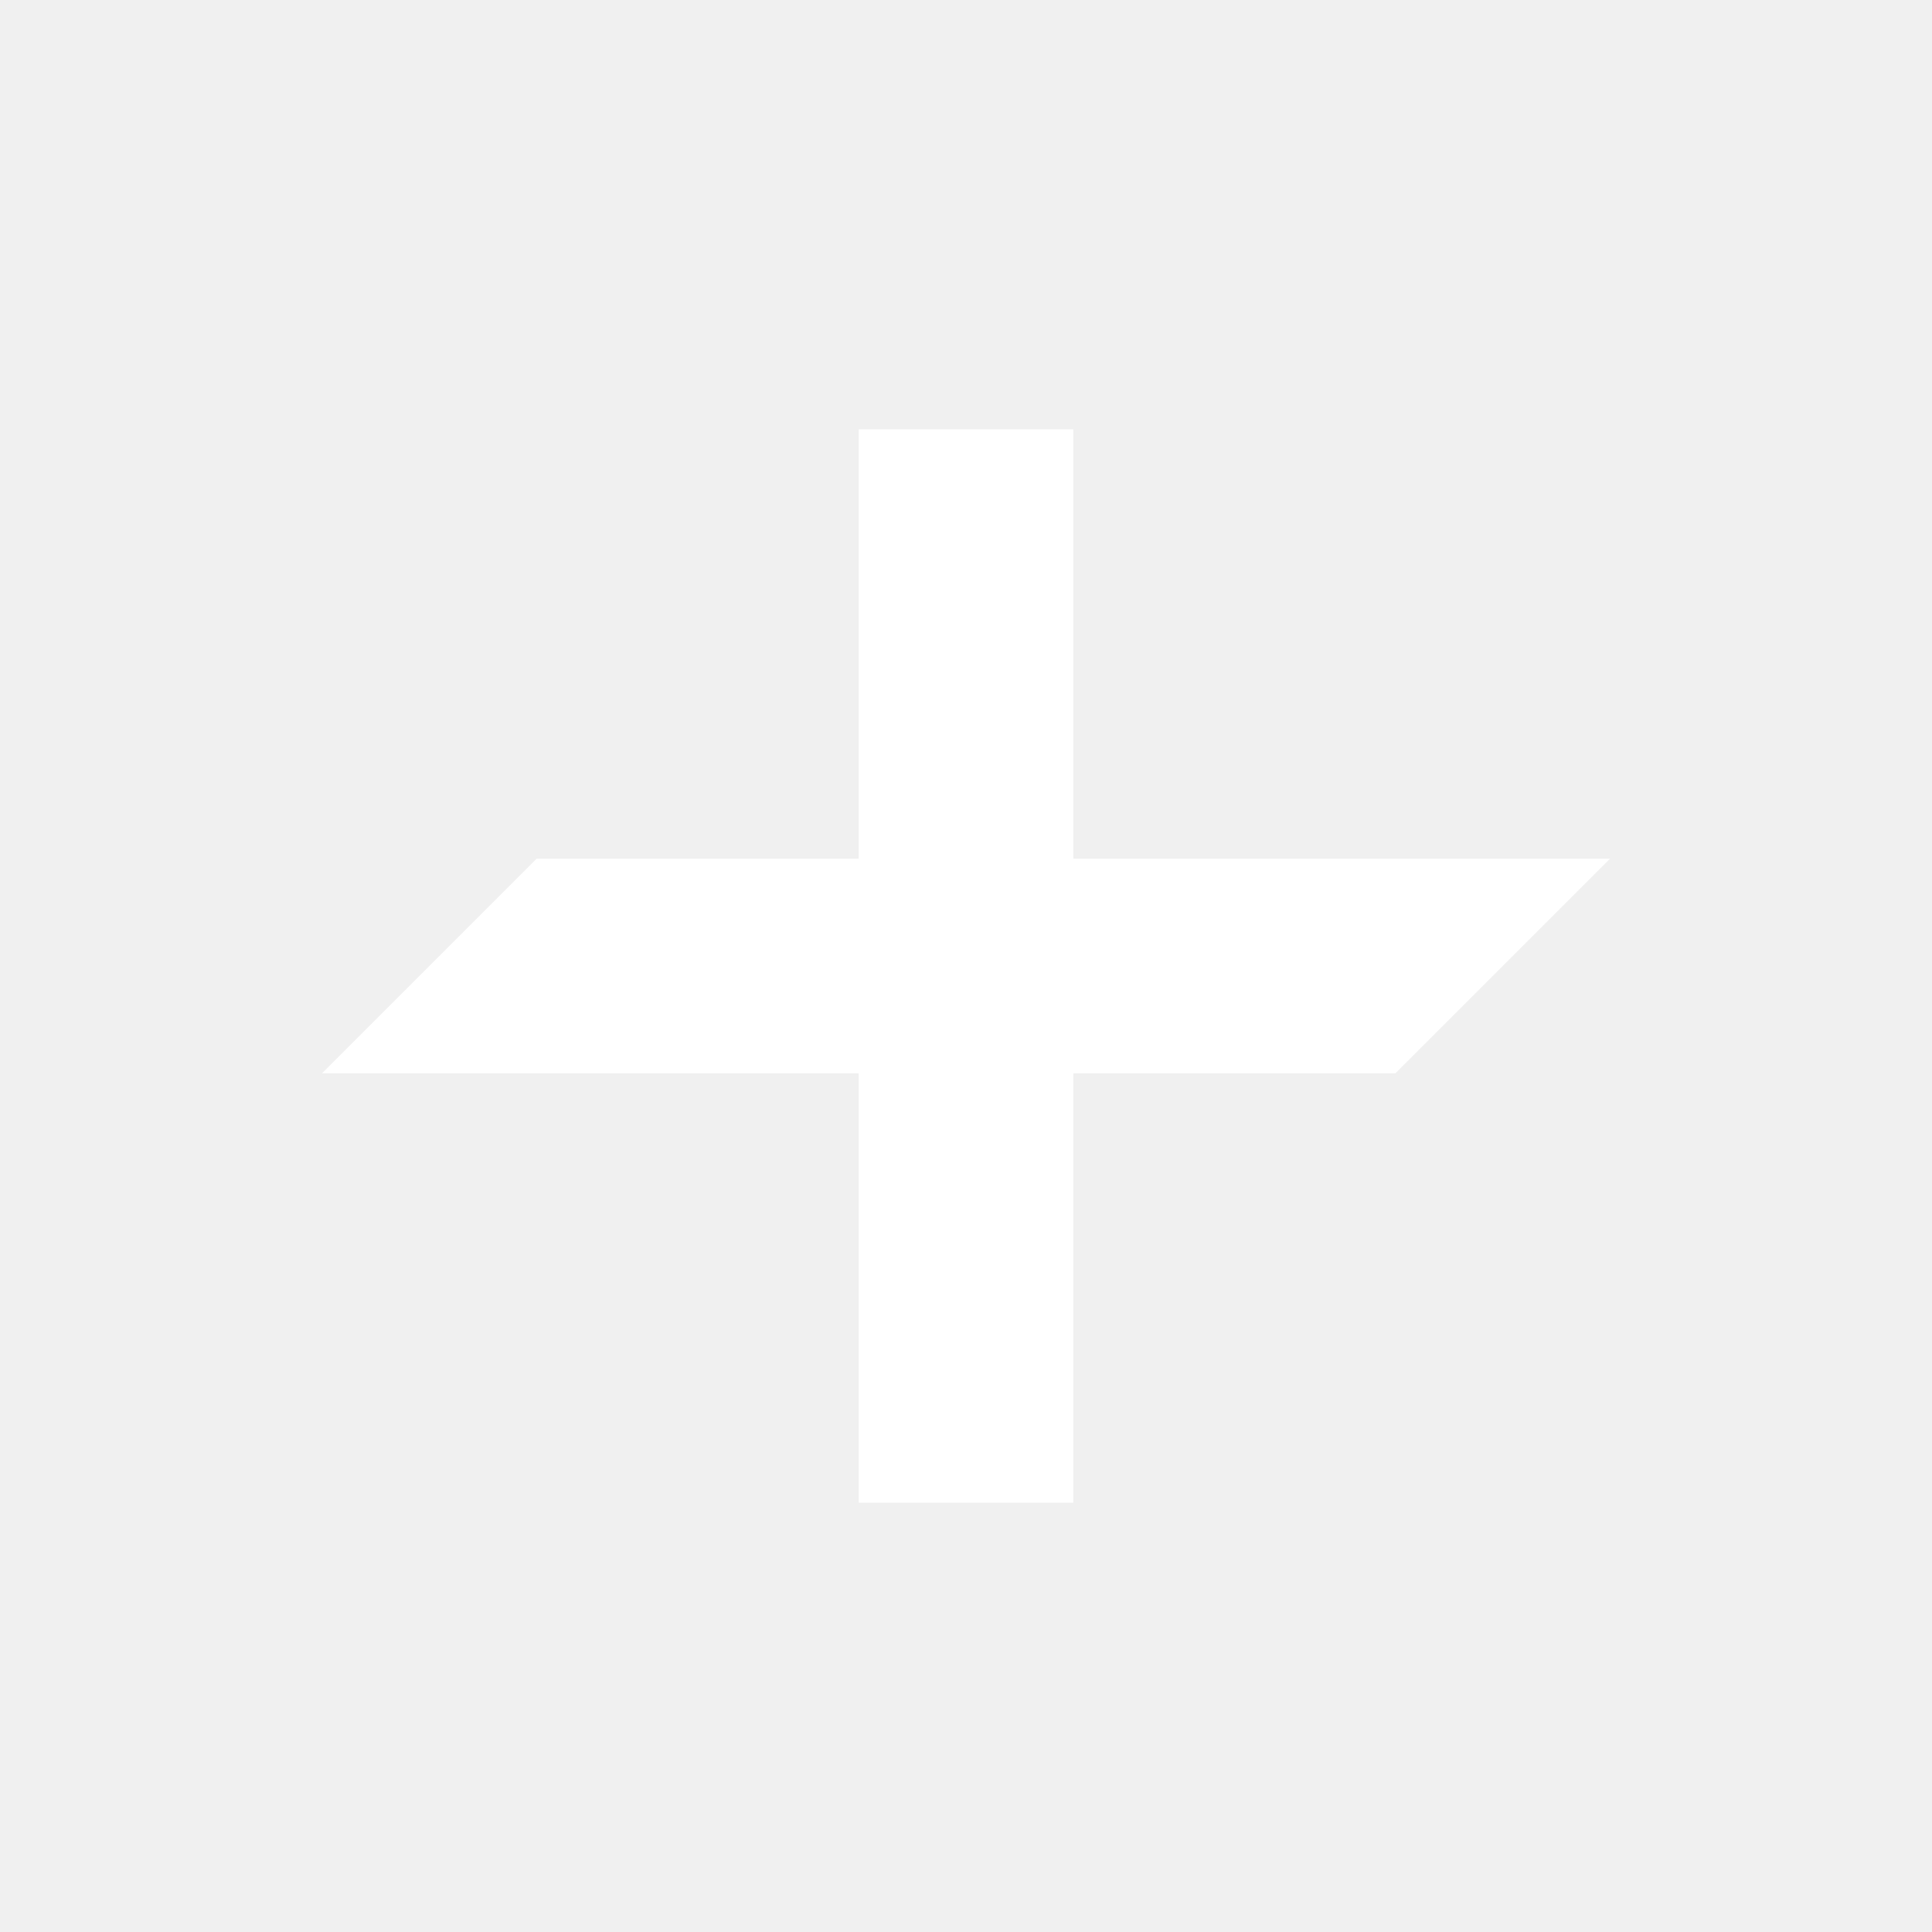
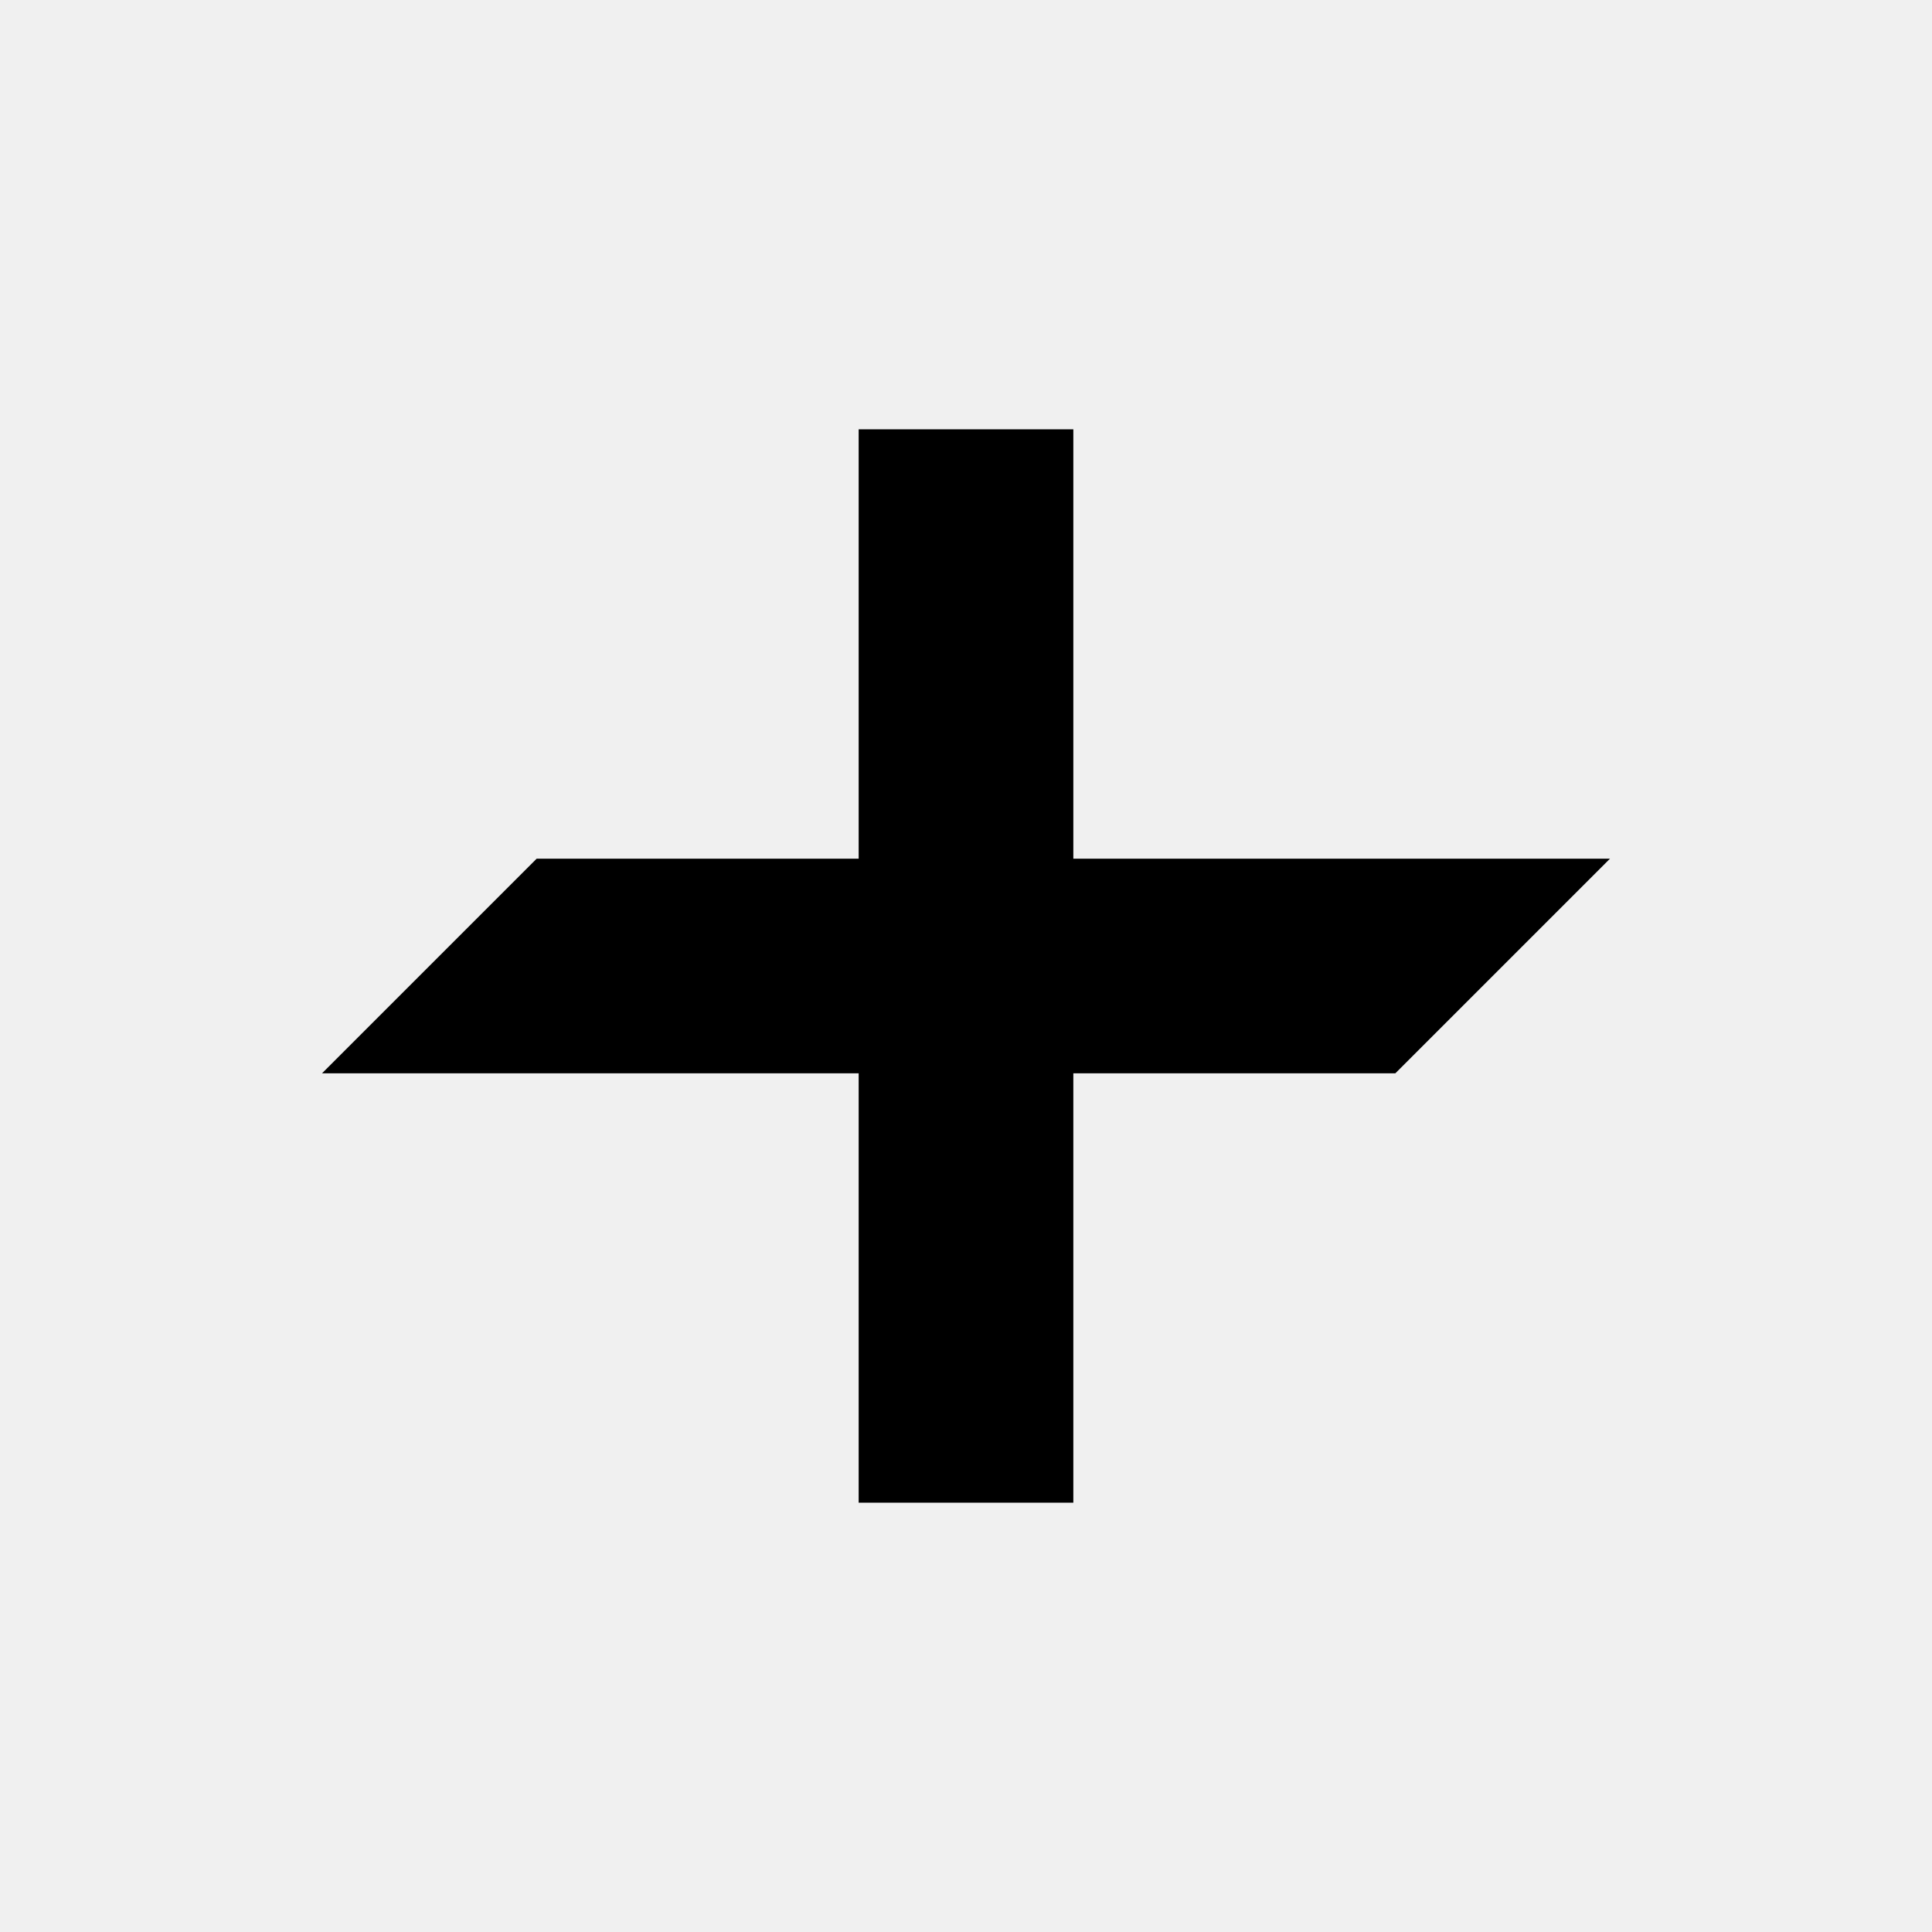
<svg xmlns="http://www.w3.org/2000/svg" width="18" height="18" viewBox="0 0 18 18" fill="none">
-   <path fill-rule="evenodd" clip-rule="evenodd" d="M10 8V4H8V8H5L3 10H8V14H10V10H13L15 8H10Z" fill="white" />
+   <path fill-rule="evenodd" clip-rule="evenodd" d="M10 8V4H8V8H5L3 10H8V14H10V10H13L15 8H10Z" fill="currentColor" />
</svg>
